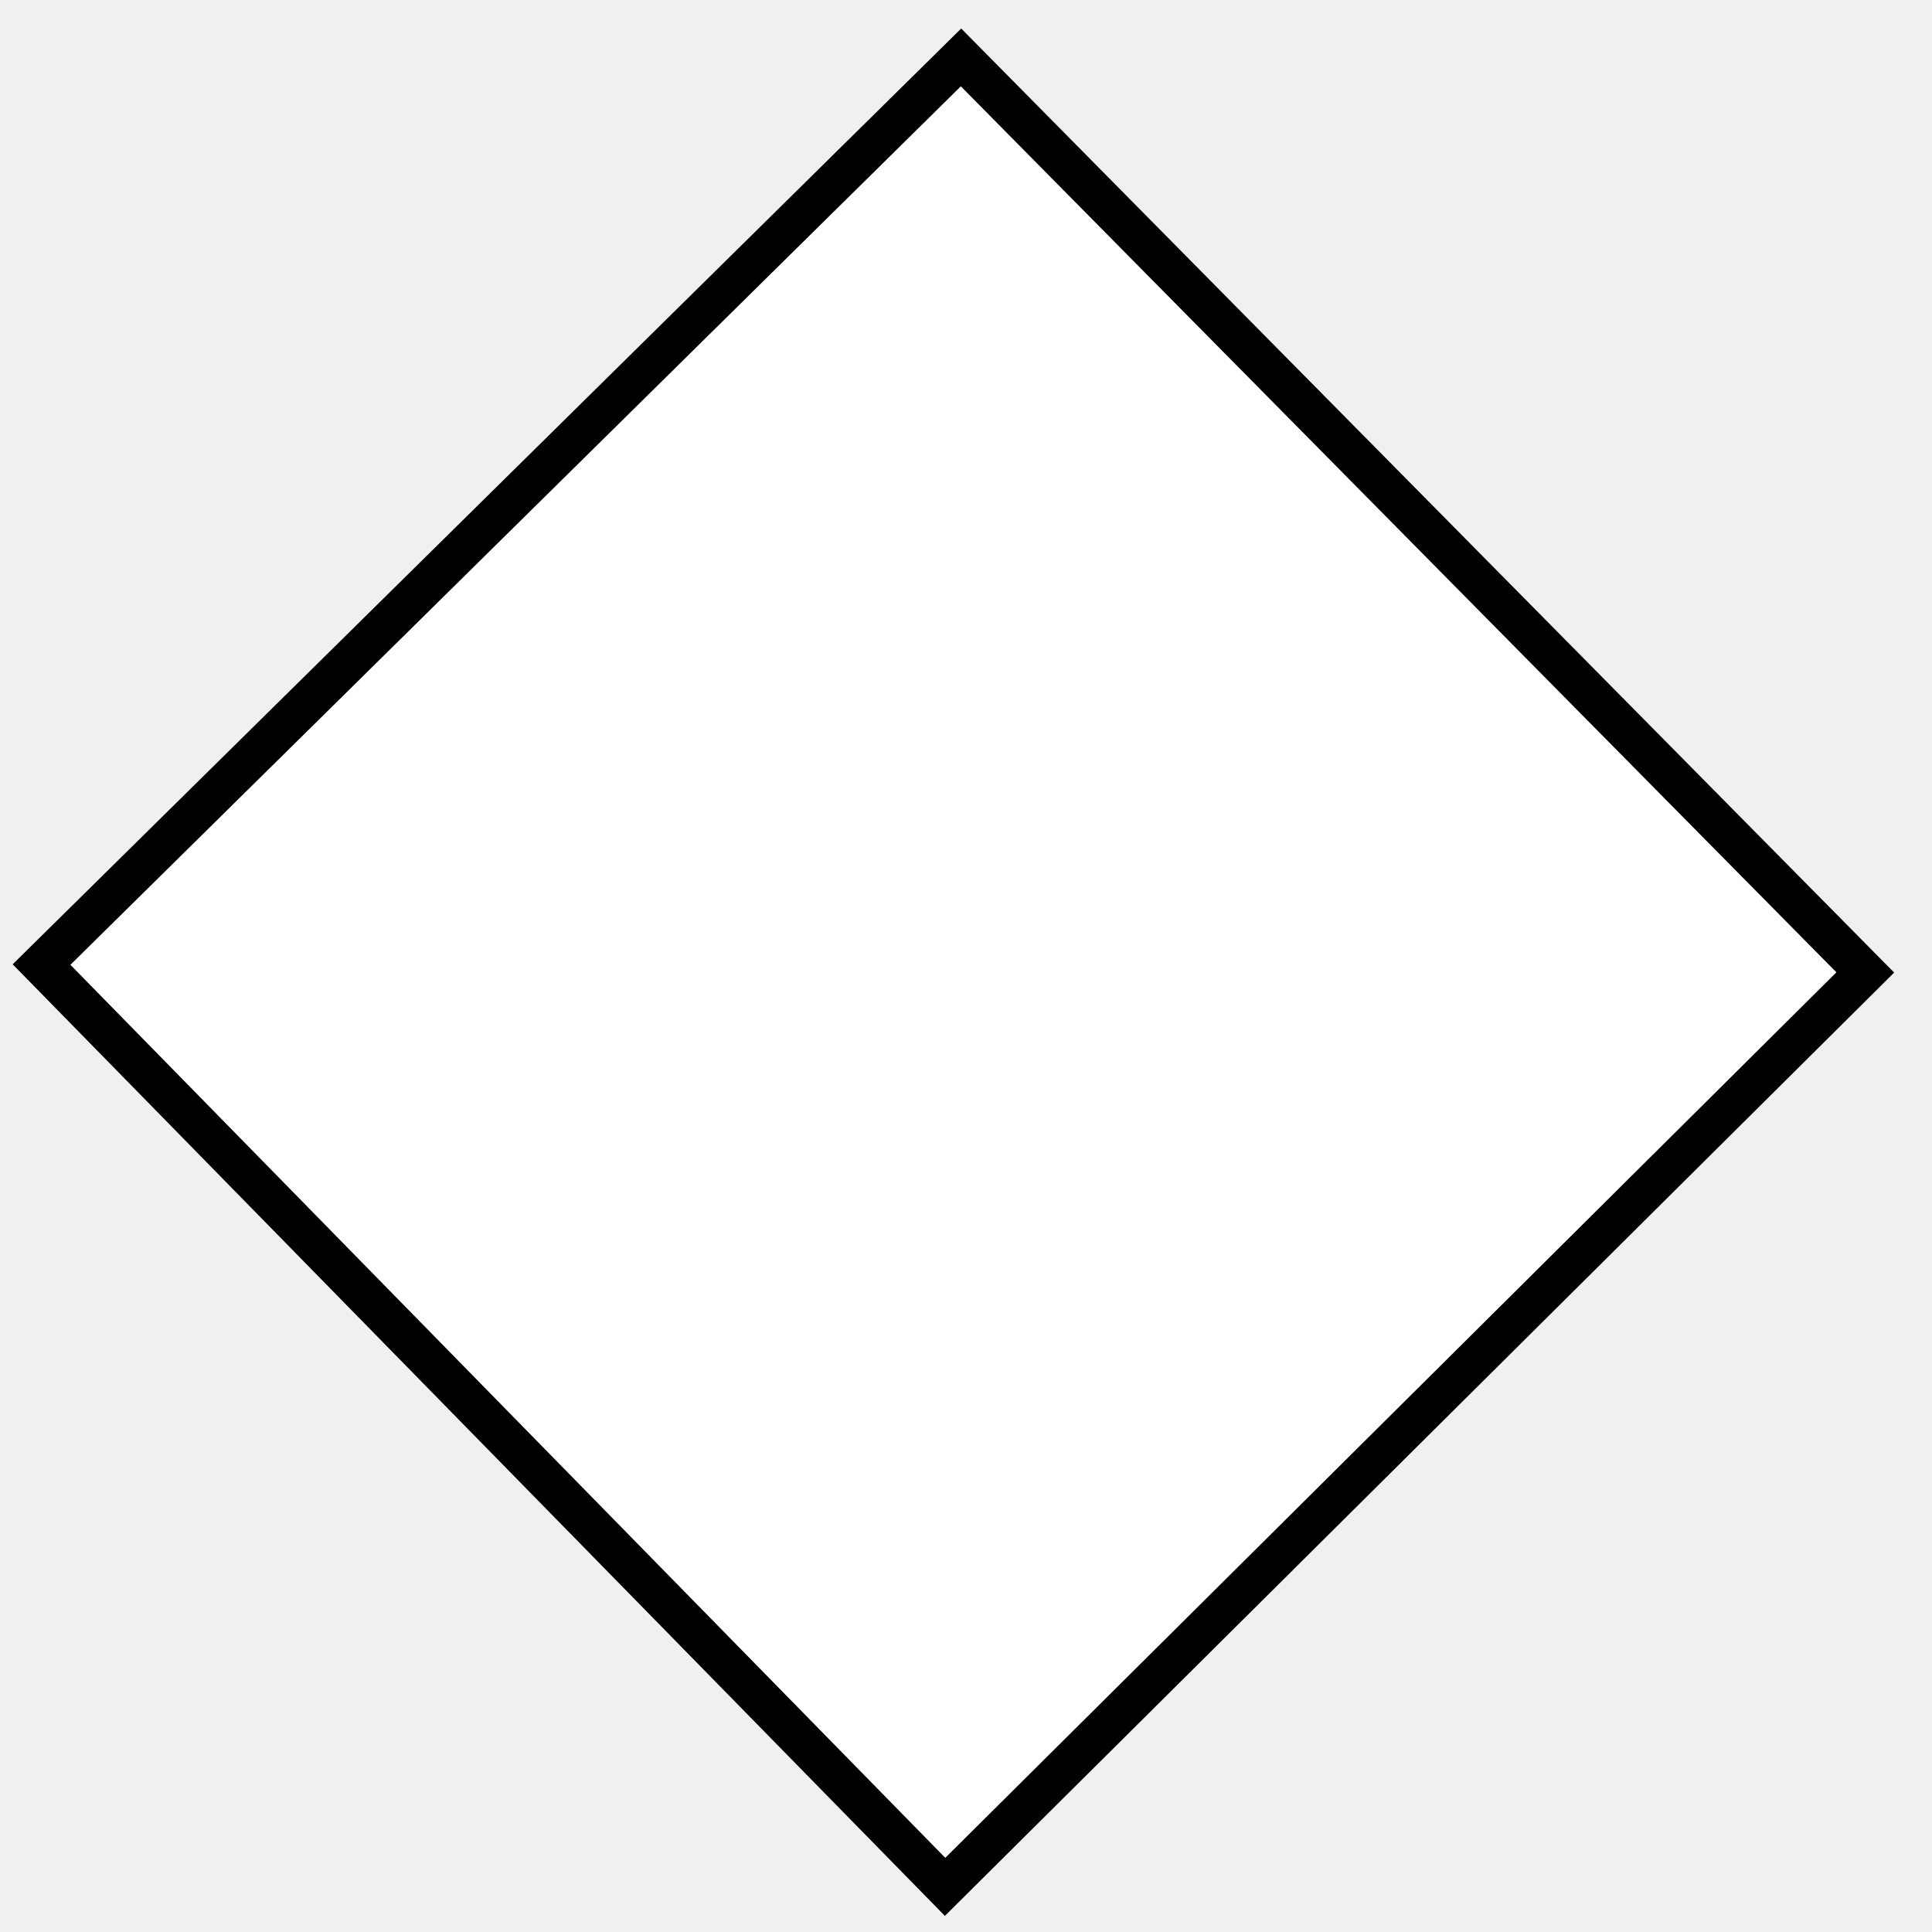
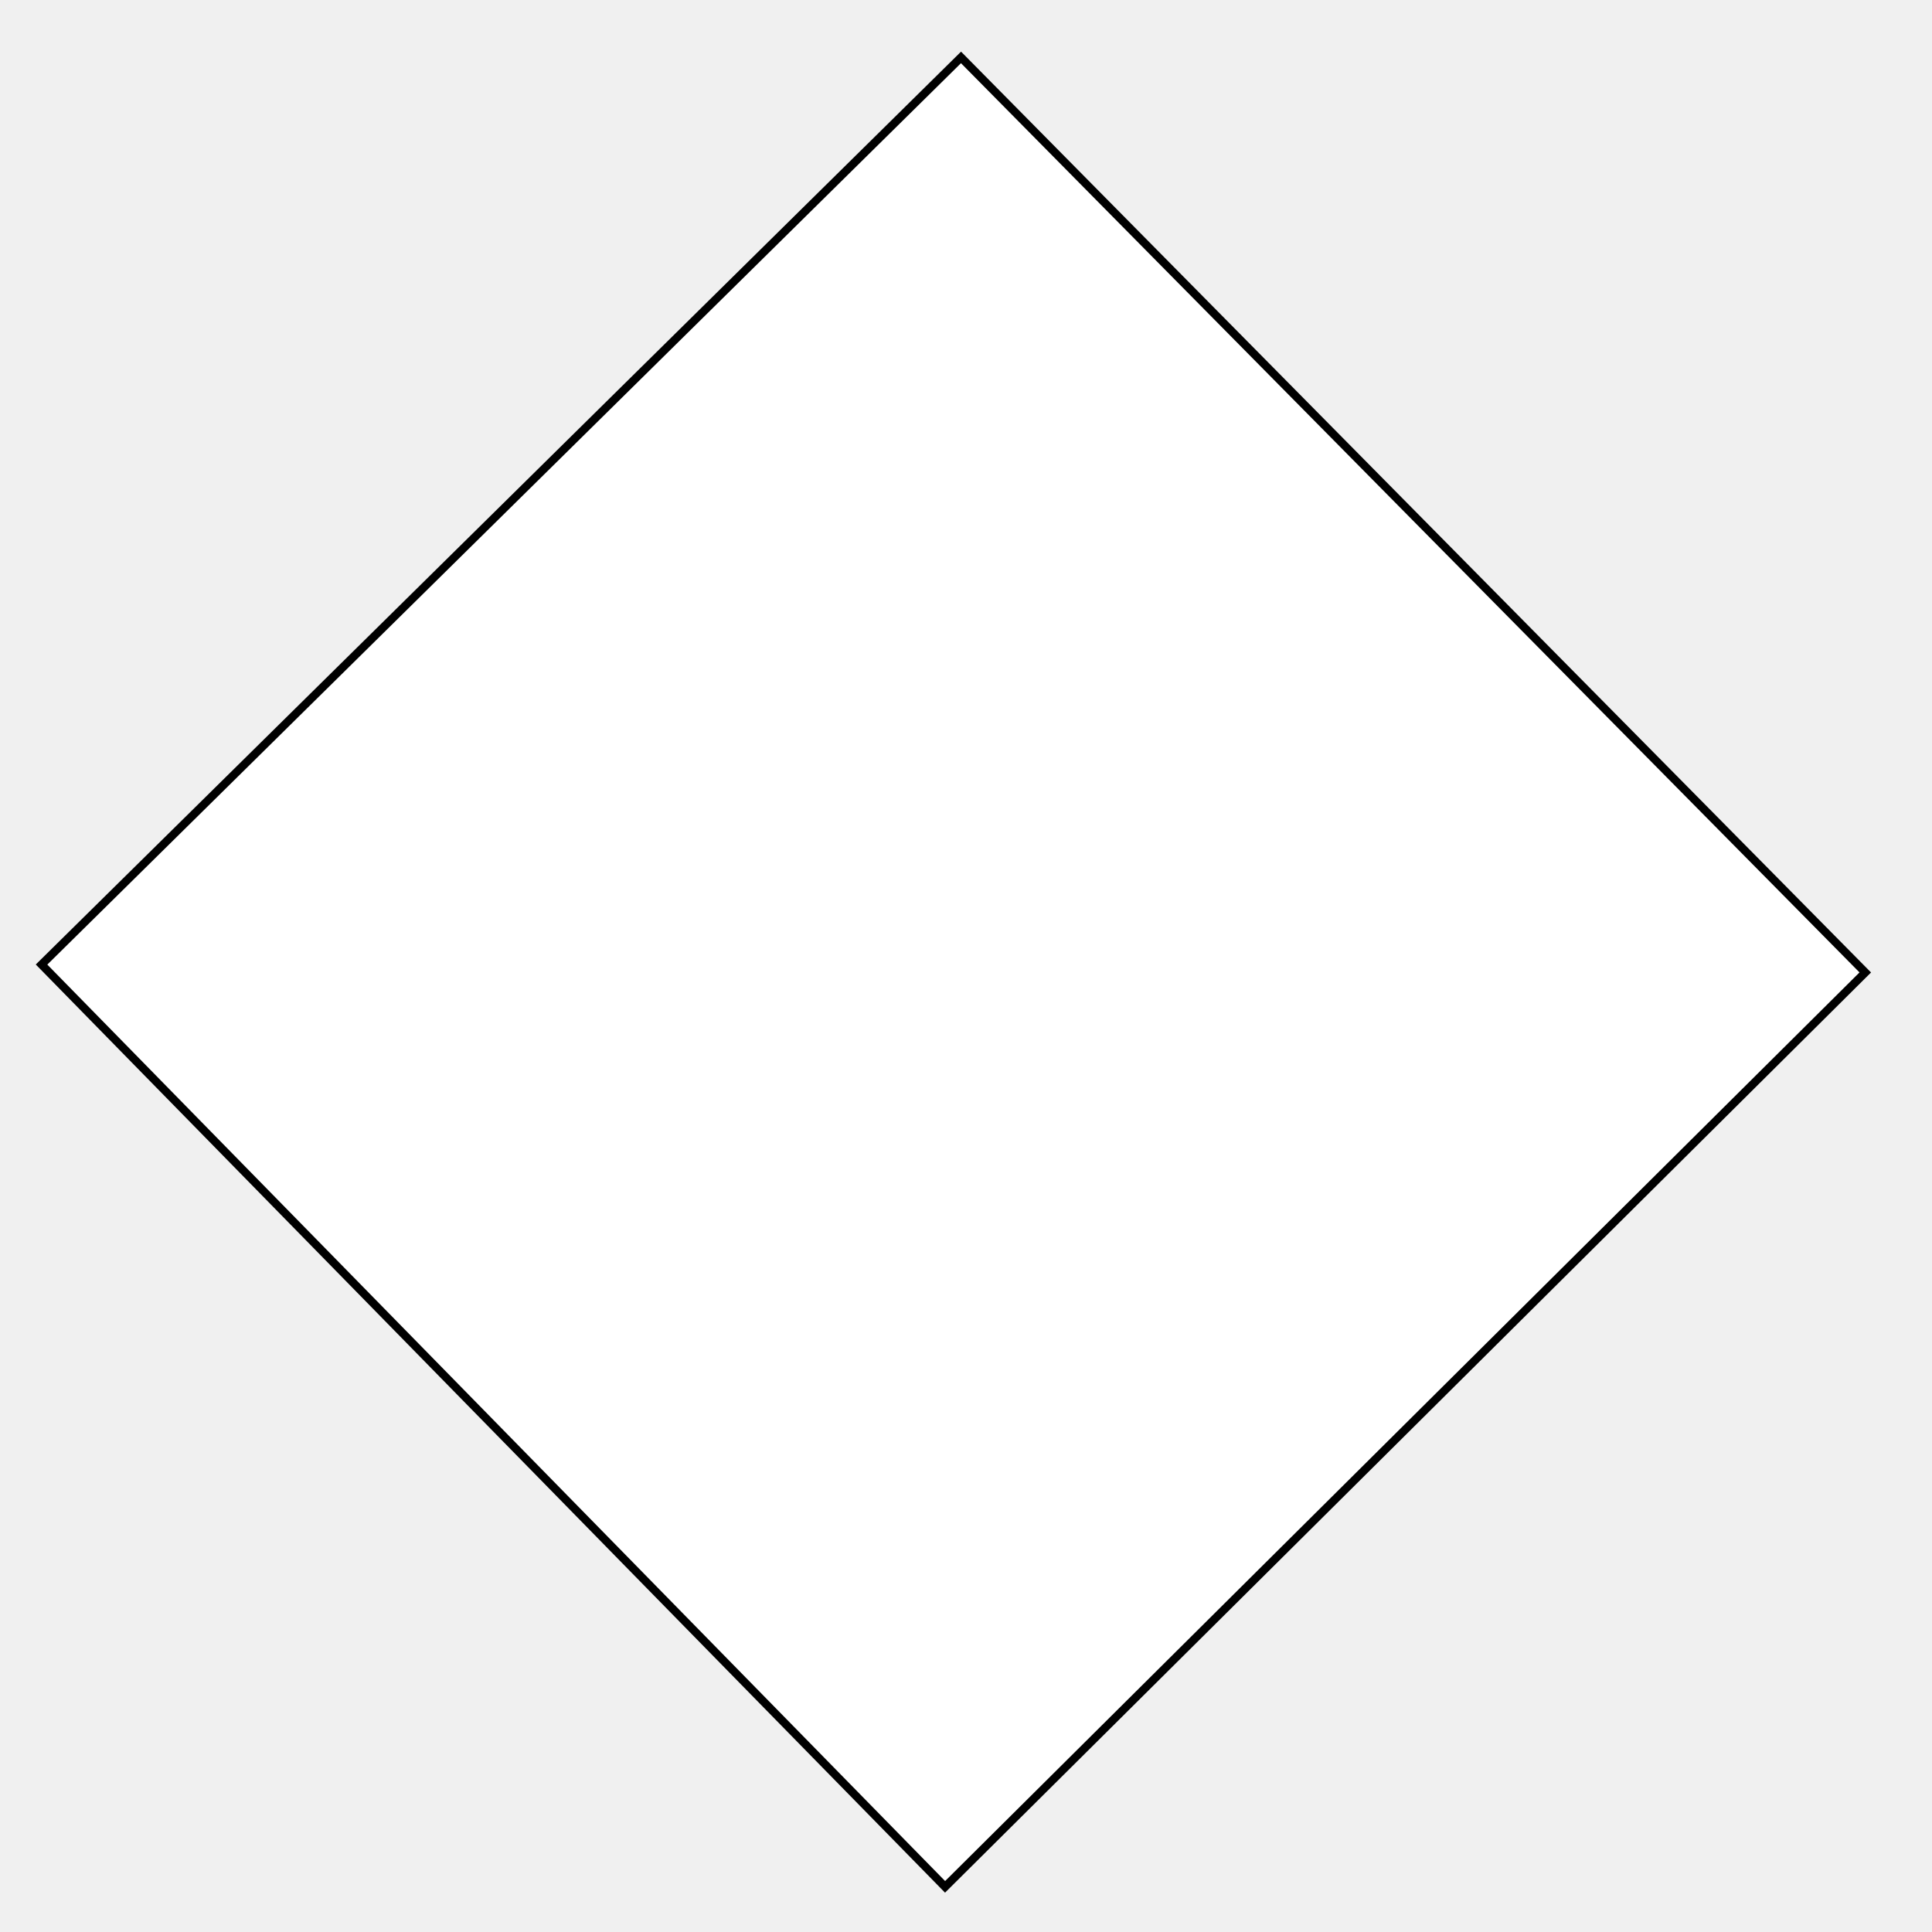
<svg xmlns="http://www.w3.org/2000/svg" width="100%" height="100%" id="svg2" version="1.1" viewBox="0 0 708.661 708.661">
  <defs id="defs4" />
  <g id="layer1" transform="translate(0,-343.7008)">
-     <path style="fill:#feffff;fill-opacity:1;stroke:#000000;stroke-width:5.394;stroke-miterlimit:4;stroke-dasharray:none;stroke-opacity:1" d="" id="path4251" transform="translate(-1.2356376e-5,0)" />
-     <path style="fill:#feffff;fill-opacity:1;stroke:#000000;stroke-width:5.394;stroke-miterlimit:4;stroke-dasharray:none;stroke-opacity:1" d="" id="path4253" transform="translate(-1.2356376e-5,0)" />
-     <path style="fill:#ffffff;fill-opacity:1;fill-rule:evenodd;stroke:#000000;stroke-width:15;stroke-linecap:butt;stroke-linejoin:miter;stroke-miterlimit:4;stroke-dasharray:none;stroke-opacity:1" d="M 346.656,1035.802 15.239,697.5 352.503,364.758 684.187,700.395 Z" id="path4280" />
+     <path style="fill:#feffff;fill-opacity:1;stroke:#000000;stroke-width:3;stroke-miterlimit:4;stroke-dasharray:none;stroke-opacity:1" d="" id="path4251" transform="translate(-1.2356376e-5,0)" />
+     <path style="fill:#feffff;fill-opacity:1;stroke:#000000;stroke-width:3;stroke-miterlimit:4;stroke-dasharray:none;stroke-opacity:1" d="" id="path4253" transform="translate(-1.2356376e-5,0)" />
+     <path style="fill:#ffffff;fill-opacity:1;fill-rule:evenodd;stroke:#000000;stroke-width:3;stroke-linecap:butt;stroke-linejoin:miter;stroke-miterlimit:4;stroke-dasharray:none;stroke-opacity:1" d="M 346.656,1035.802 15.239,697.5 352.503,364.758 684.187,700.395 Z" id="path4280" />
  </g>
</svg>
